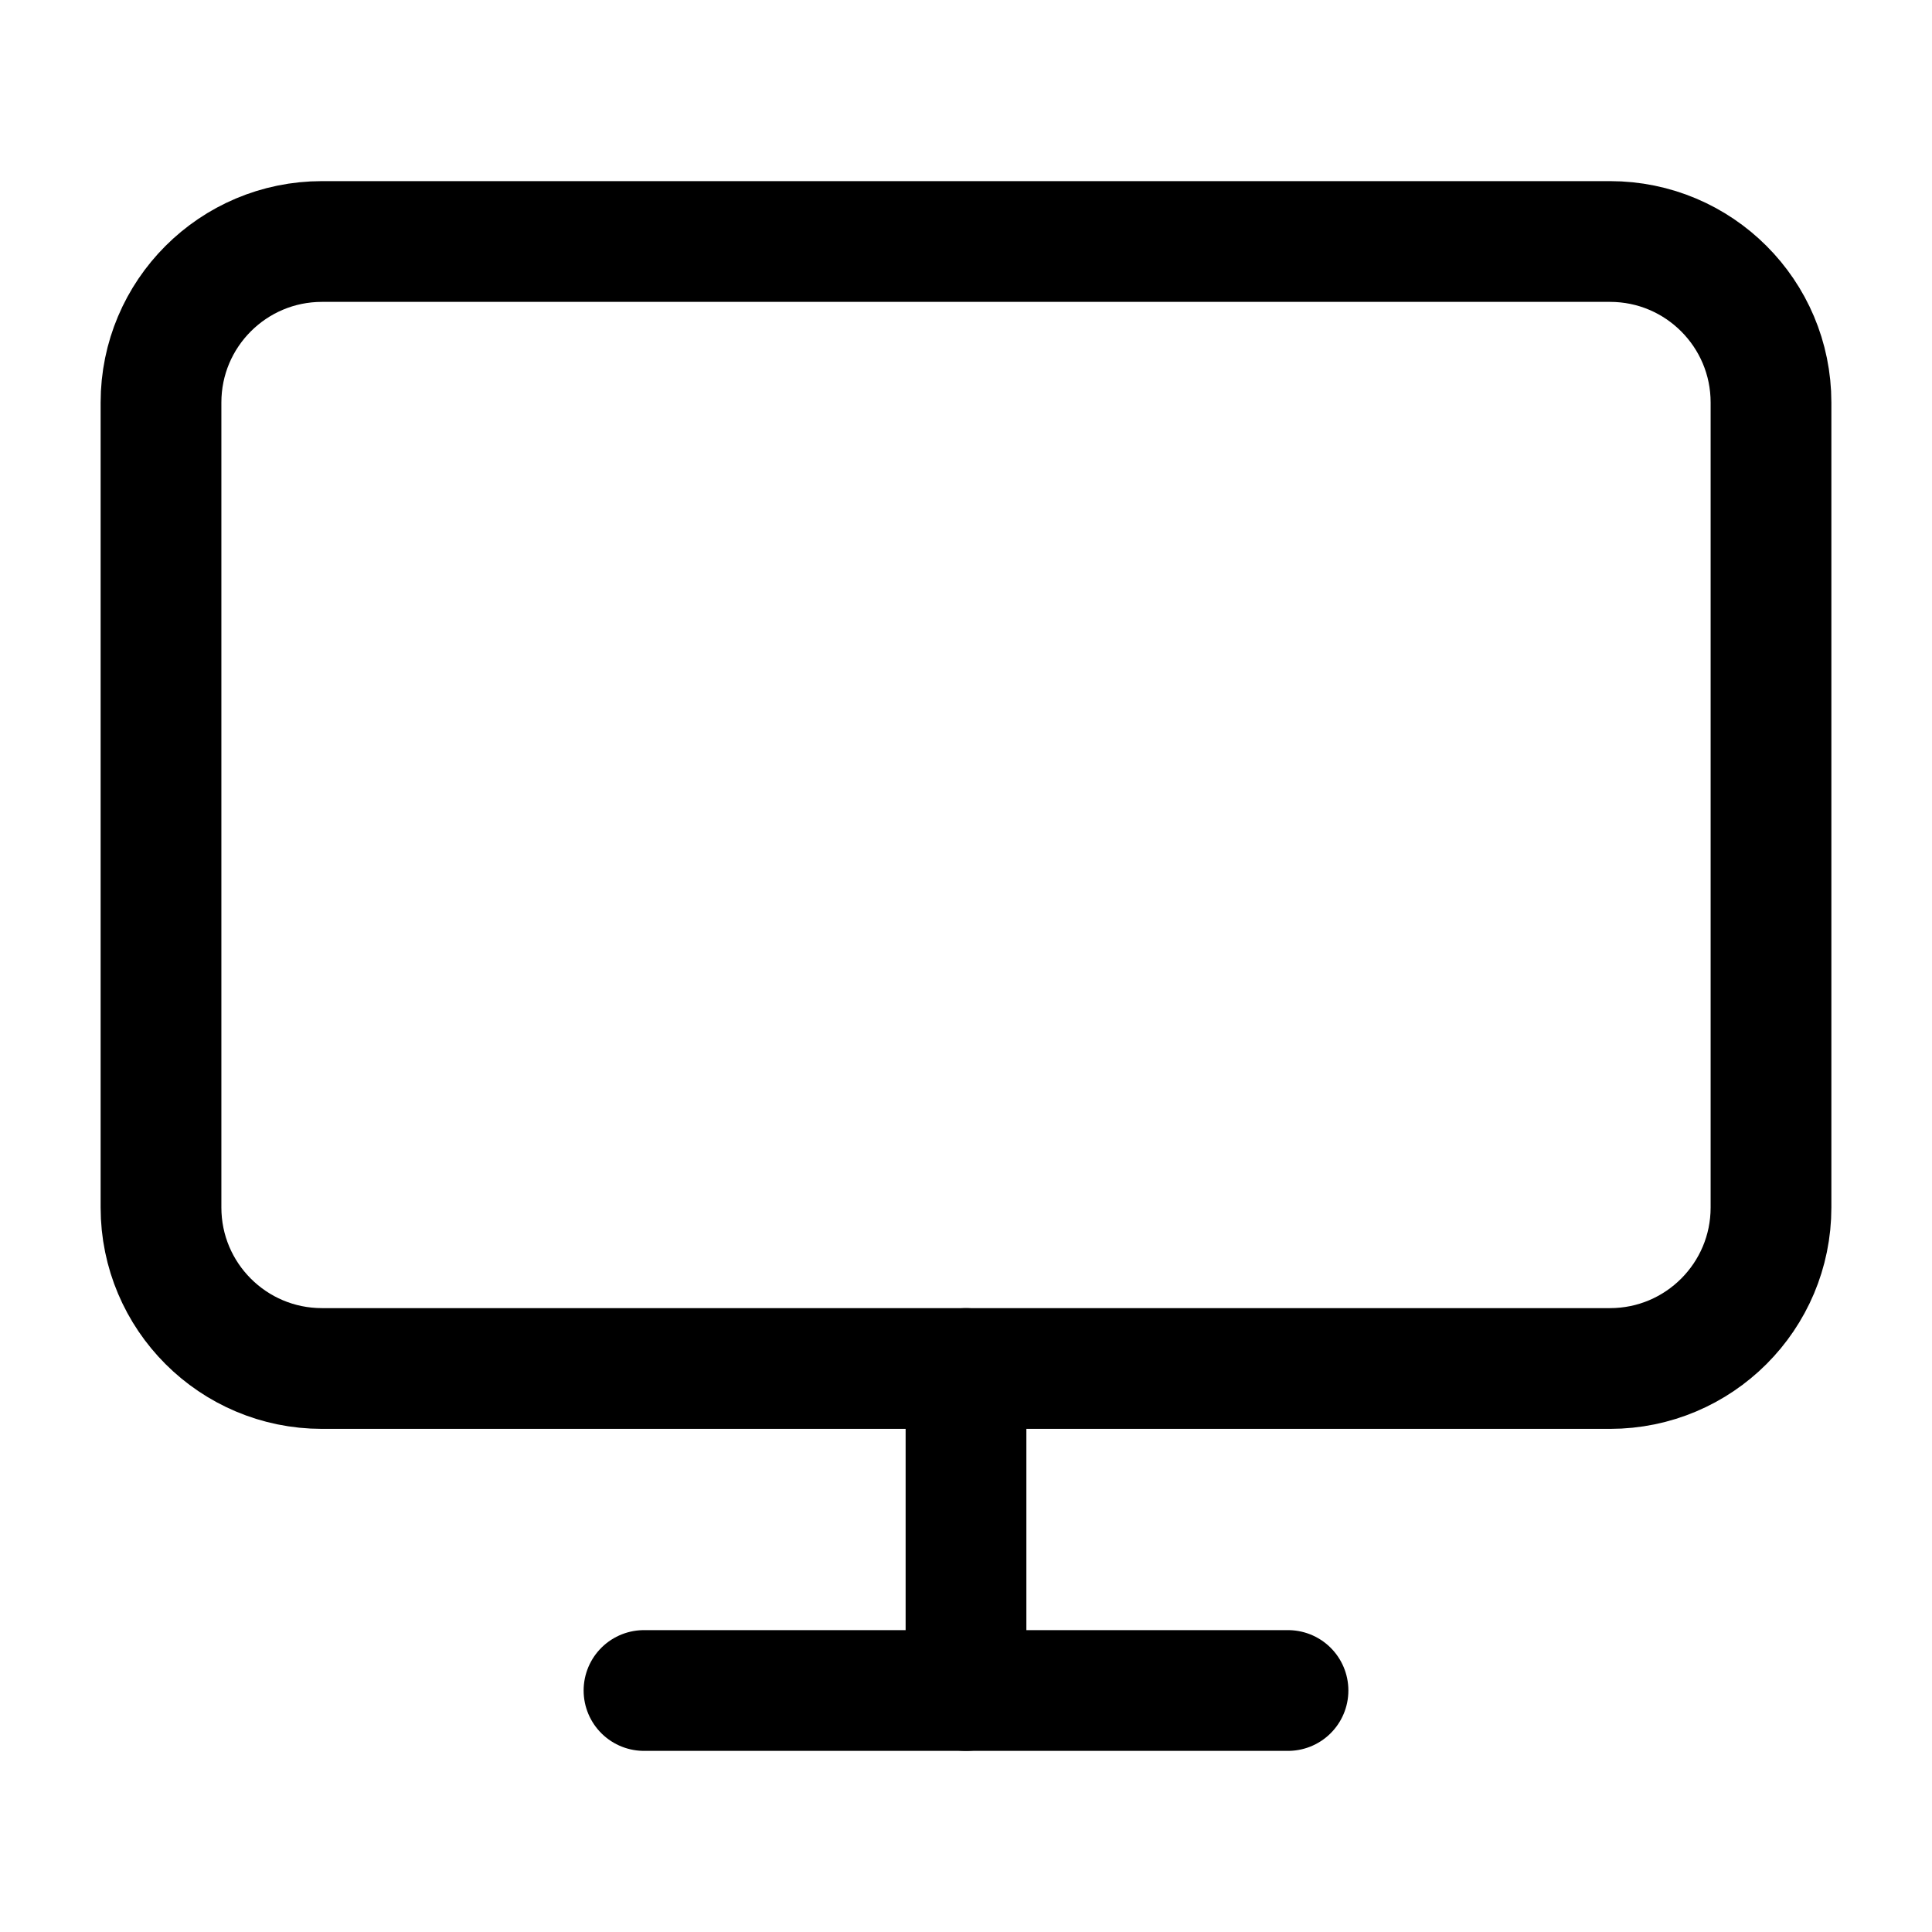
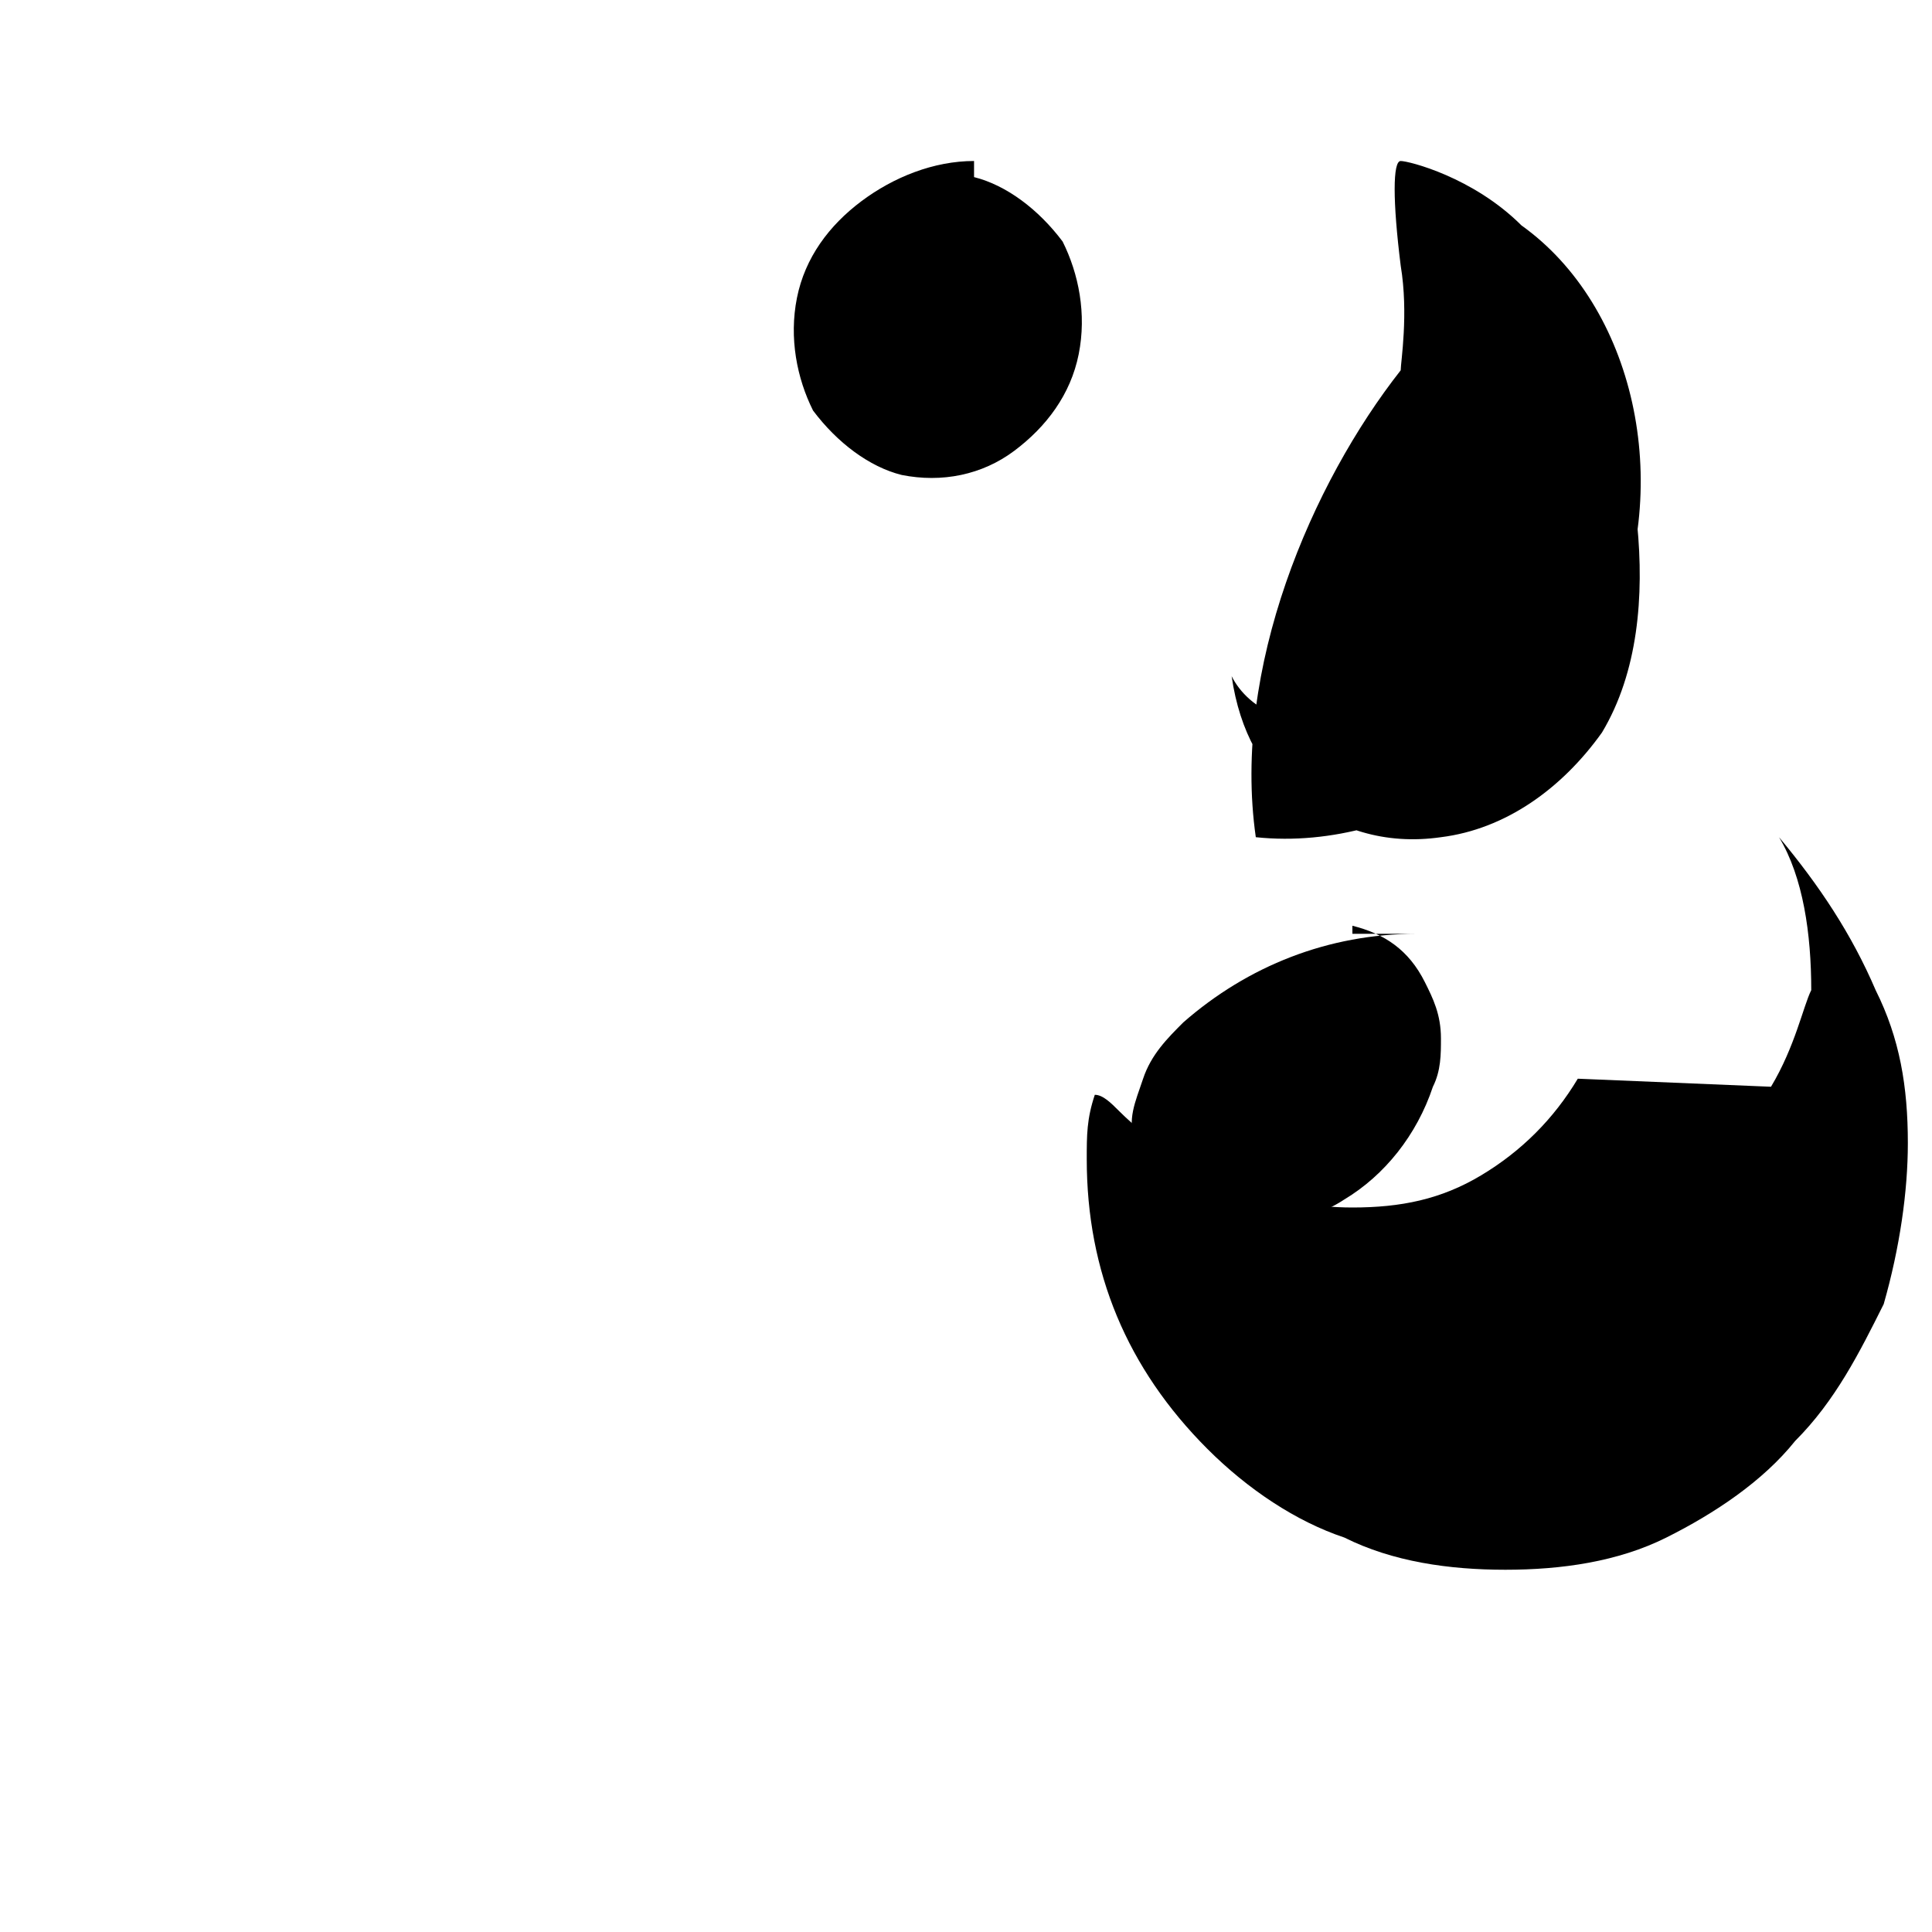
- <svg xmlns="http://www.w3.org/2000/svg" viewBox="0 0 24 24" fill="none" stroke="currentColor" stroke-width="1.5" stroke-linecap="round" stroke-linejoin="round">
-   <rect x="2" y="3" width="20" height="14" rx="2" />
-   <path d="M8 21h8" />
-   <path d="M12 17v4" />
+ <svg xmlns="http://www.w3.org/2000/svg" viewBox="0 0 24 24" fill="currentColor">
+   <path d="M17.4 4.6c-1.1 1.4-2.1 3.7-1.8 5.8 1.9.2 3.8-1.2 4.4-2.6.8-1.8.3-4-1.1-5-.6-.6-1.4-.8-1.5-.8s-.1.5 0 1.3c.1.6 0 1.2 0 1.3zM18.7 7.3c-.4 1-1.4 1.7-2.5 1.7-.1 0-.2 0-.3-.1-.3-.1-.5-.3-.6-.5.1.7.4 1.2.8 1.5.5.4 1.1.6 1.8.5.8-.1 1.5-.6 2-1.3.9-1.5.3-3.8-.1-4.8-.1-.2-.2-.4-.2-.6l-.1-.1c-.1 0-.1.1-.2.1.5 1.4.2 2.9-.6 3.6zM12.1 2c-.5 0-1 .2-1.4.5-.4.3-.7.7-.8 1.2-.1.5 0 1 .2 1.4.3.4.7.7 1.1.8.5.1 1 0 1.4-.3.4-.3.7-.7.8-1.2.1-.5 0-1-.2-1.4-.3-.4-.7-.7-1.1-.8v-.2z" />
+   <path d="M17.6 11.6c-1.1 0-2.1.4-2.9 1.1-.2.2-.4.4-.5.7-.1.3-.2.5-.1.8.1.3.3.5.5.7.3.2.6.3 1 .3.4 0 .8-.1 1.1-.3.5-.3.9-.8 1.1-1.4.1-.2.1-.4.1-.6 0-.3-.1-.5-.2-.7-.2-.4-.5-.6-.9-.7v.1z" />
+   <path d="M19.6 13.4c-.3.5-.7.9-1.2 1.2-.5.3-1 .4-1.6.4-.5 0-1-.1-1.5-.3-.5-.2-1-.5-1.4-.9-.1-.1-.2-.2-.3-.2-.1.3-.1.5-.1.8 0 1.4.5 2.6 1.5 3.6.5.5 1.1.9 1.7 1.1.6.3 1.3.4 2 .4.7 0 1.4-.1 2-.4.6-.3 1.2-.7 1.6-1.2.5-.5.8-1.1 1.1-1.7.2-.7.3-1.4.3-2 0-.7-.1-1.3-.4-1.9-.3-.7-.7-1.3-1.2-1.9.3.5.4 1.2.4 1.9-.1.2-.2.7-.5 1.2z" />
</svg>
